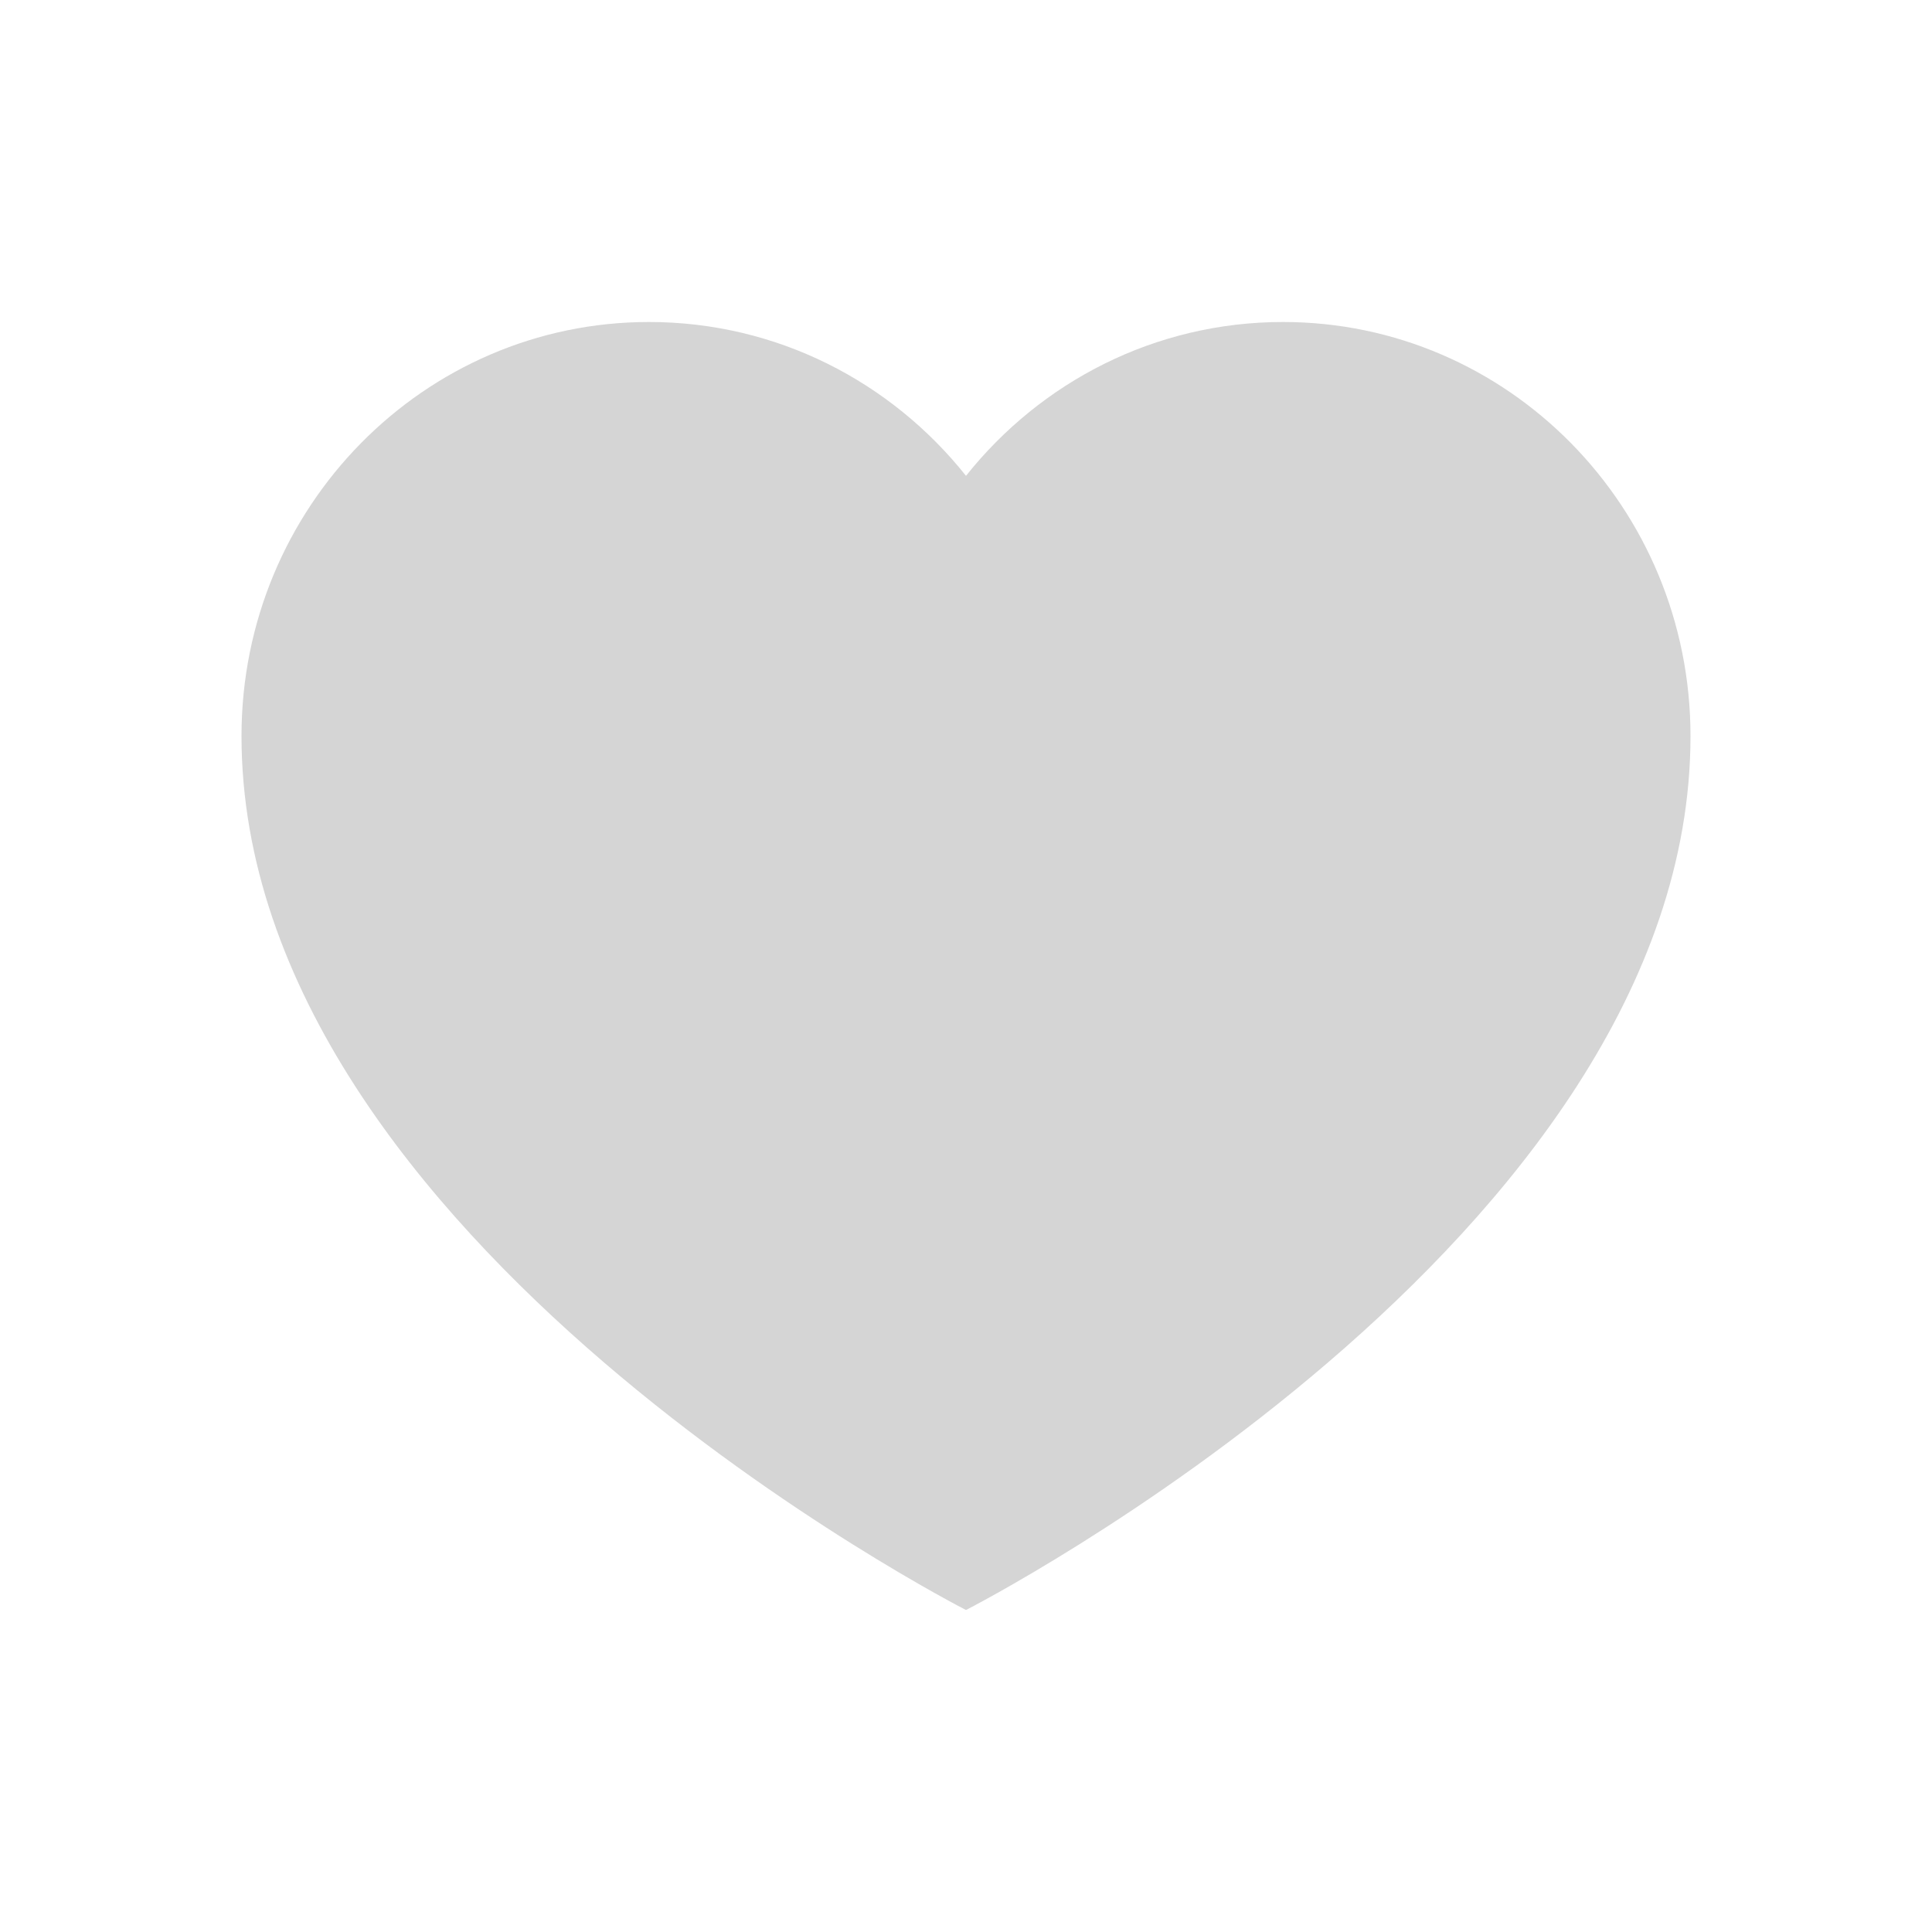
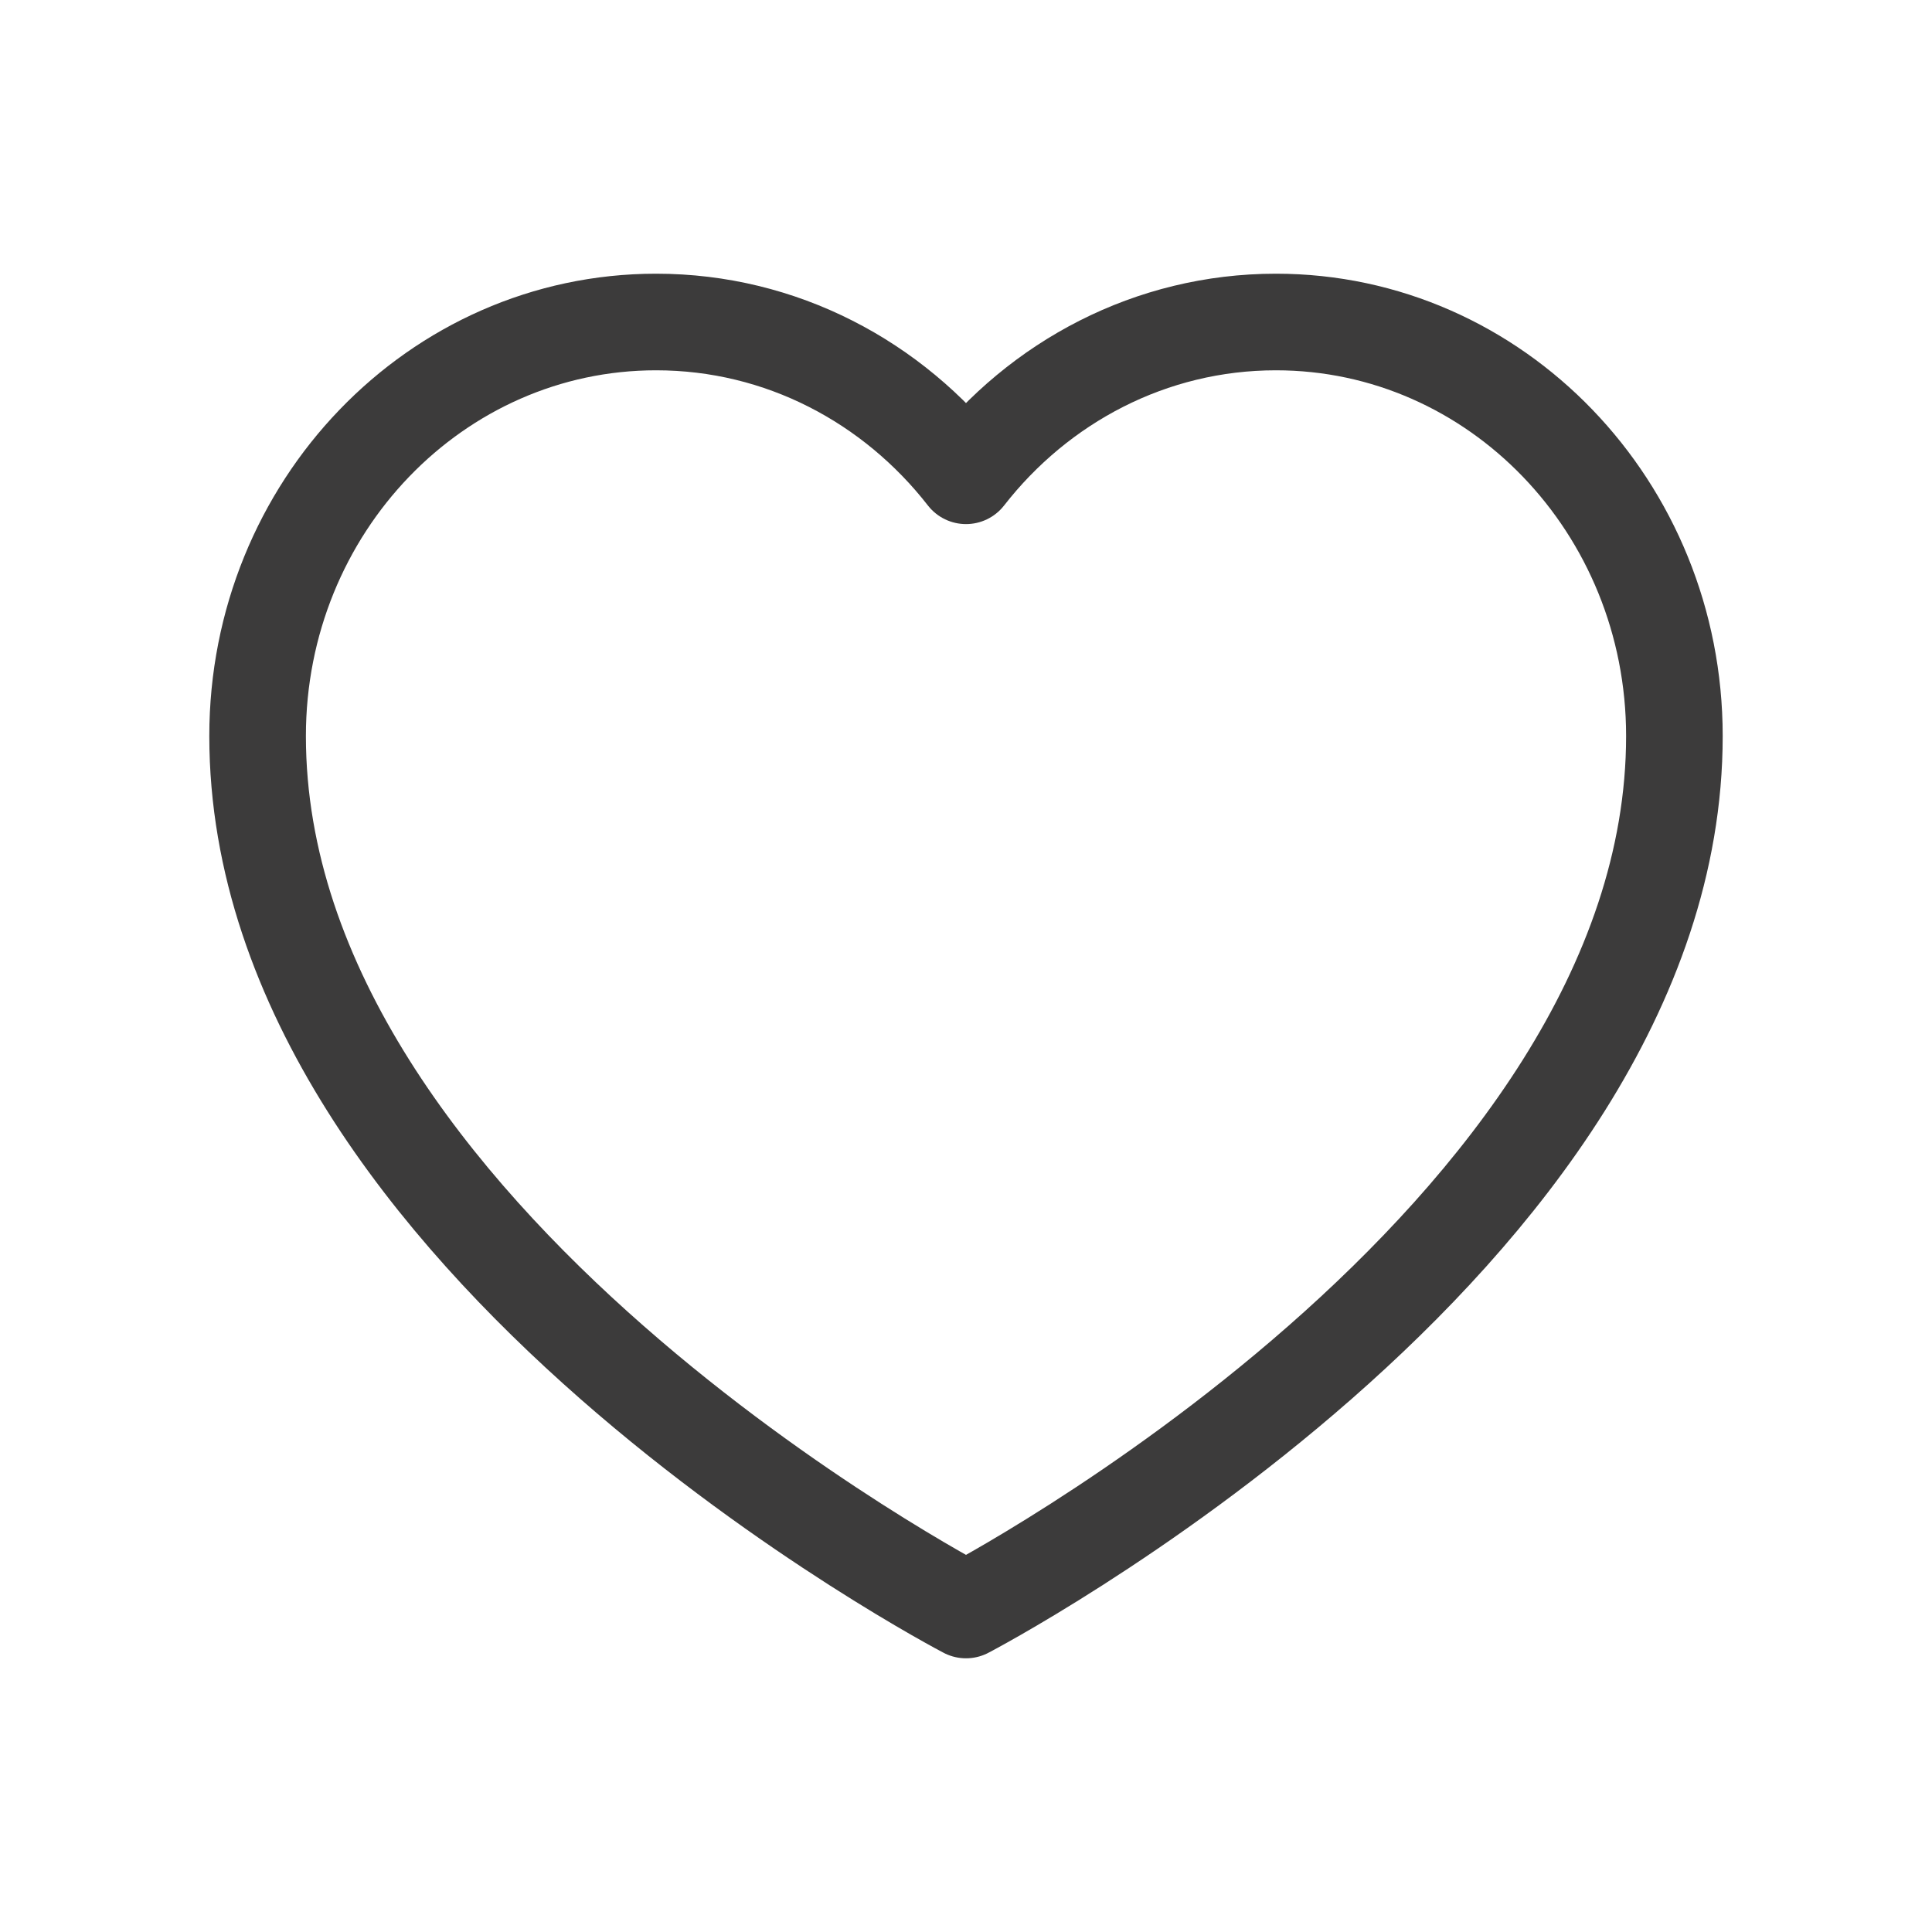
- <svg xmlns="http://www.w3.org/2000/svg" width="24" height="24" viewBox="0 0 24 24" fill="none">
-   <path d="M21 9.143C21 6.303 18.733 4 15.938 4C14.347 4 12.928 4.745 12 5.911C11.072 4.745 9.653 4 8.062 4C5.267 4 3 6.303 3 9.143C3 15.412 12 20 12 20C12 20 21 15.412 21 9.143Z" fill="#D5D5D5" />
+ <svg xmlns="http://www.w3.org/2000/svg" width="30" height="30" viewBox="0 0 30 30" fill="none">
+   <path d="M26 11.429C26 7.878 23.23 5 19.812 5C17.869 5 16.134 5.932 15 7.388C13.866 5.932 12.132 5 10.188 5C6.77 5 4 7.878 4 11.429C4 19.265 15 25 15 25C15 25 26 19.265 26 11.429Z" stroke="#3C3B3B" stroke-width="1.5" stroke-linejoin="round" />
</svg>
